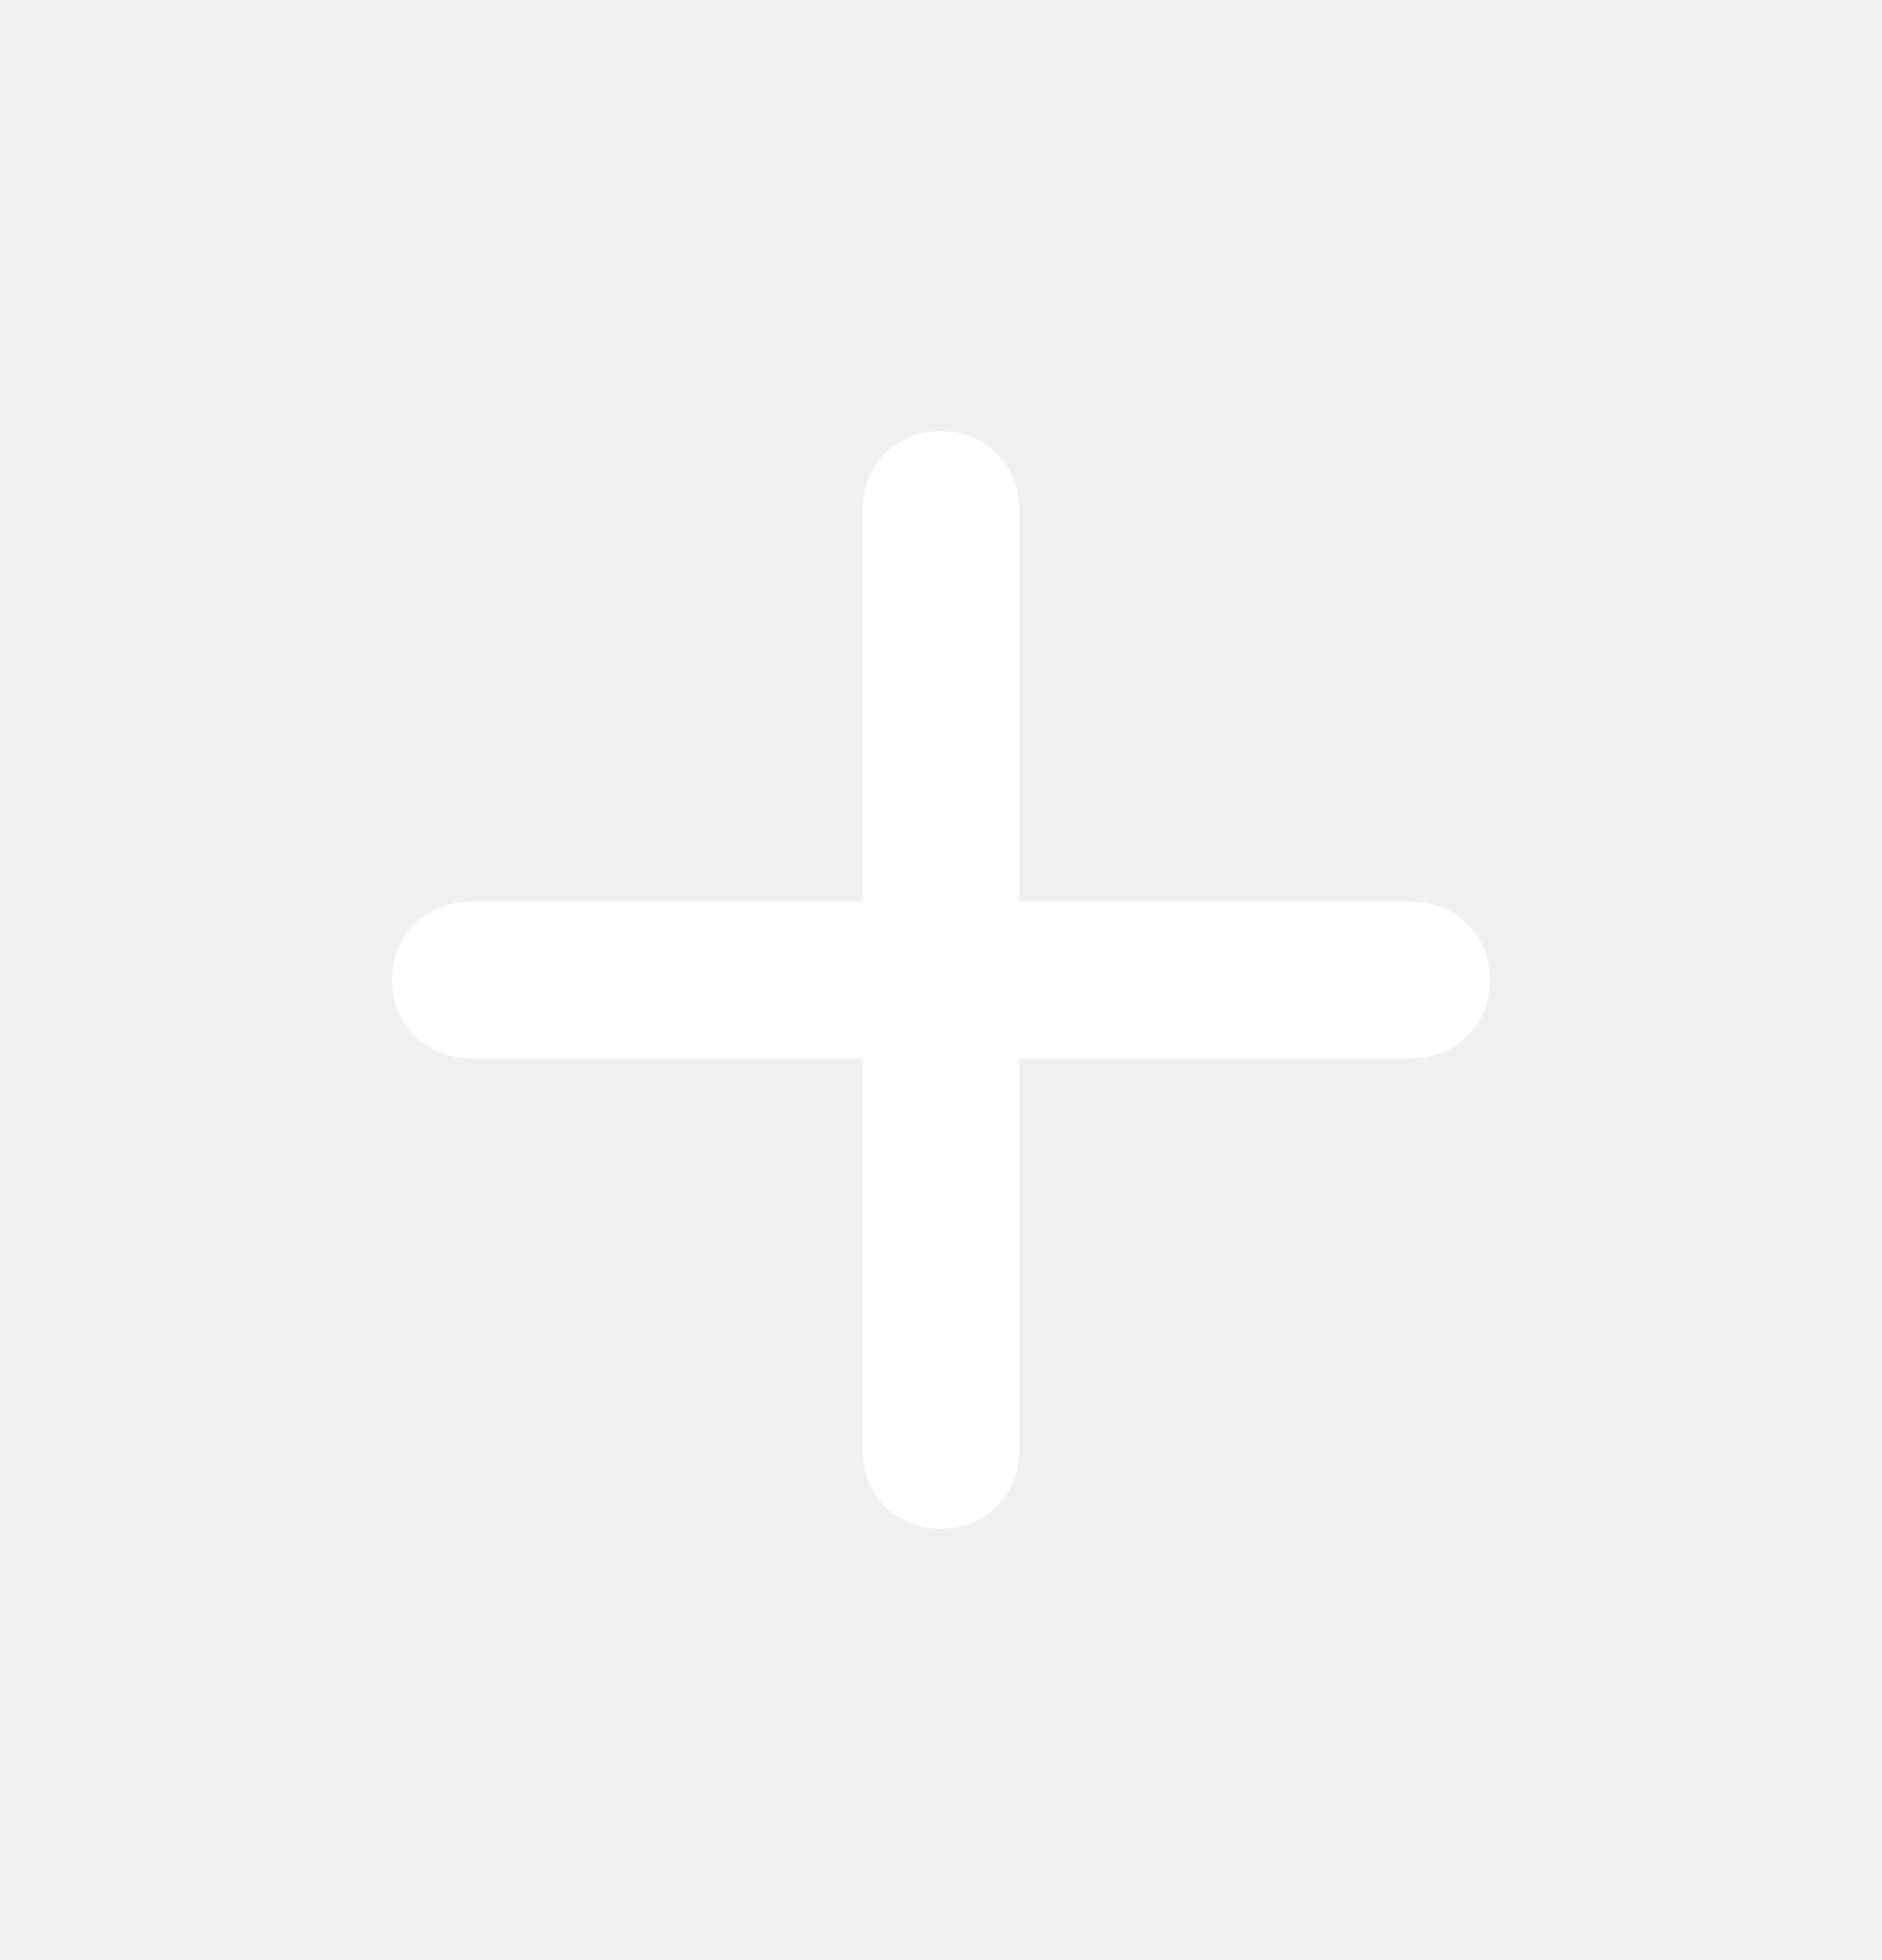
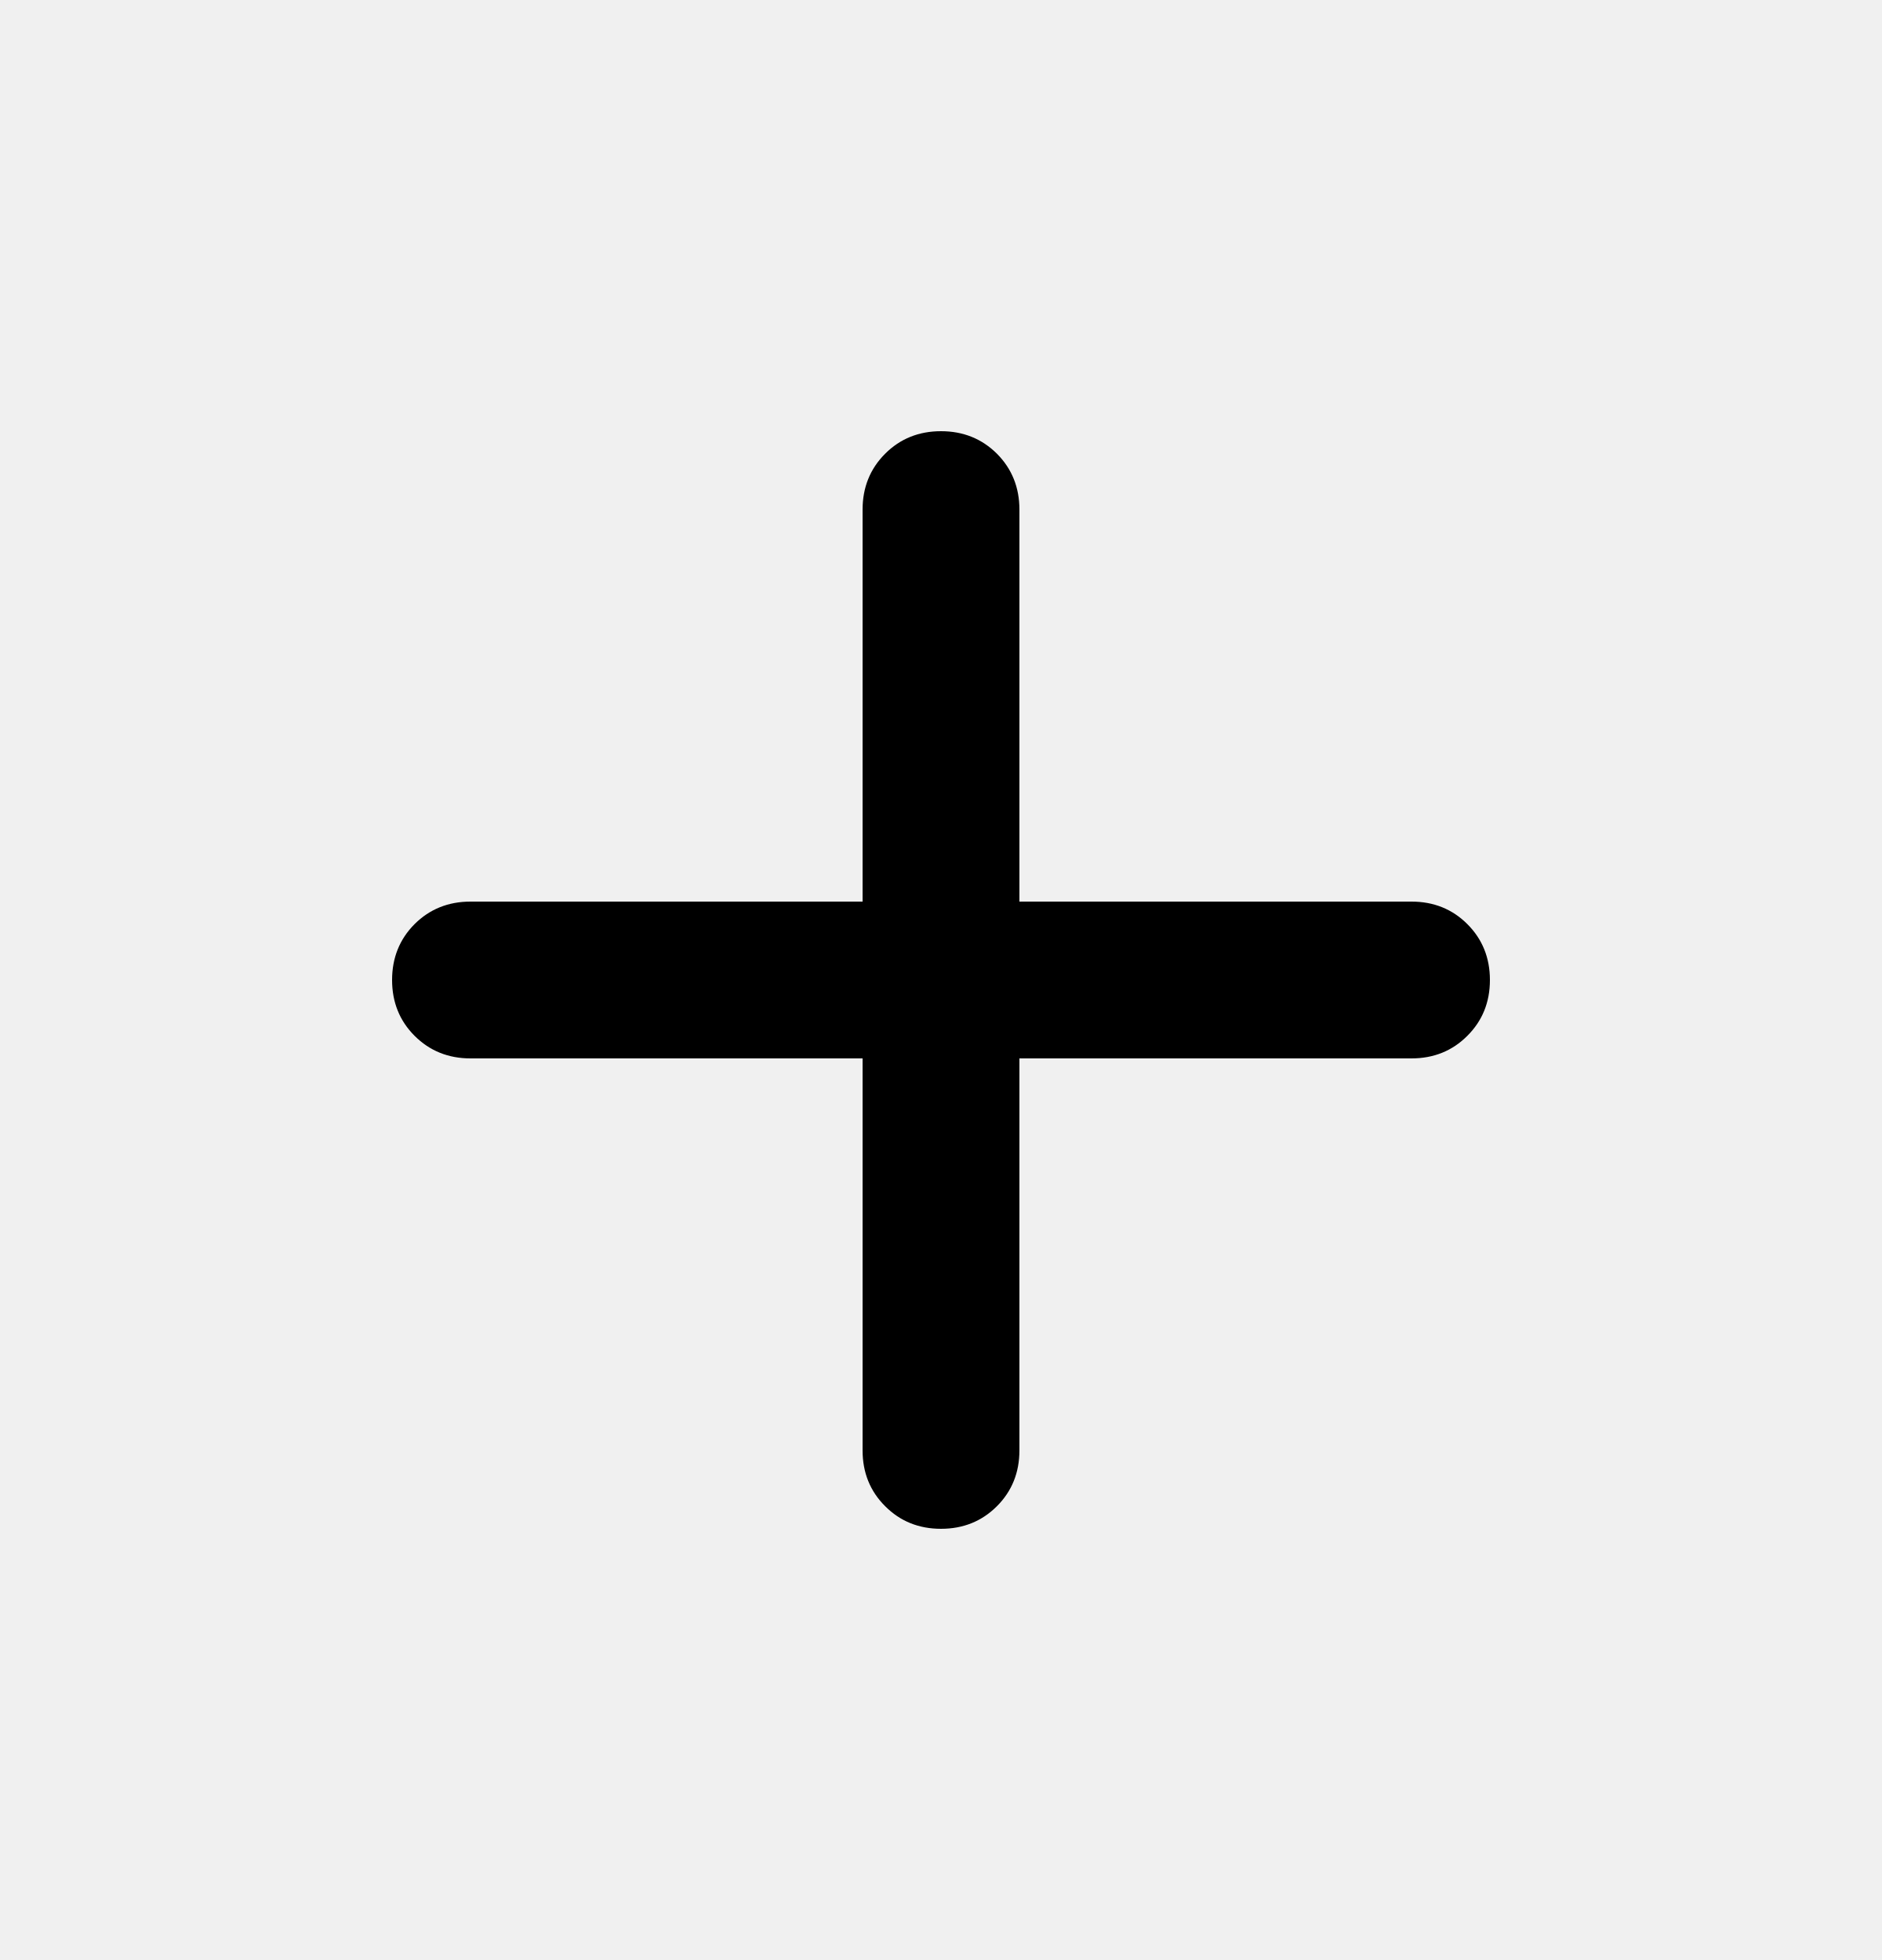
<svg xmlns="http://www.w3.org/2000/svg" width="24" height="25" viewBox="0 0 24 25" fill="none">
  <mask id="mask0_22_765" style="mask-type:alpha" maskUnits="userSpaceOnUse" x="0" y="0" width="24" height="25">
    <rect y="0.5" width="24" height="24" fill="#D9D9D9" />
  </mask>
  <g mask="url(#mask0_22_765)">
-     <path d="M12 19.5C11.717 19.5 11.479 19.404 11.288 19.212C11.096 19.021 11 18.783 11 18.5V13.5H6C5.717 13.5 5.479 13.404 5.287 13.212C5.096 13.021 5 12.783 5 12.5C5 12.217 5.096 11.979 5.287 11.787C5.479 11.596 5.717 11.5 6 11.5H11V6.5C11 6.217 11.096 5.979 11.288 5.787C11.479 5.596 11.717 5.5 12 5.5C12.283 5.5 12.521 5.596 12.713 5.787C12.904 5.979 13 6.217 13 6.5V11.5H18C18.283 11.5 18.521 11.596 18.712 11.787C18.904 11.979 19 12.217 19 12.5C19 12.783 18.904 13.021 18.712 13.212C18.521 13.404 18.283 13.5 18 13.5H13V18.5C13 18.783 12.904 19.021 12.713 19.212C12.521 19.404 12.283 19.5 12 19.5Z" fill="white" />
+     <path d="M12 19.5C11.717 19.5 11.479 19.404 11.288 19.212C11.096 19.021 11 18.783 11 18.5V13.5H6C5.717 13.5 5.479 13.404 5.287 13.212C5.096 13.021 5 12.783 5 12.5C5 12.217 5.096 11.979 5.287 11.787C5.479 11.596 5.717 11.5 6 11.5H11V6.5C11 6.217 11.096 5.979 11.288 5.787C11.479 5.596 11.717 5.5 12 5.5C12.283 5.5 12.521 5.596 12.713 5.787C12.904 5.979 13 6.217 13 6.5V11.5H18C18.283 11.5 18.521 11.596 18.712 11.787C18.904 11.979 19 12.217 19 12.5C19 12.783 18.904 13.021 18.712 13.212C18.521 13.404 18.283 13.5 18 13.5H13V18.5C13 18.783 12.904 19.021 12.713 19.212C12.521 19.404 12.283 19.5 12 19.5Z" fill="currentColor" />
  </g>
</svg>
